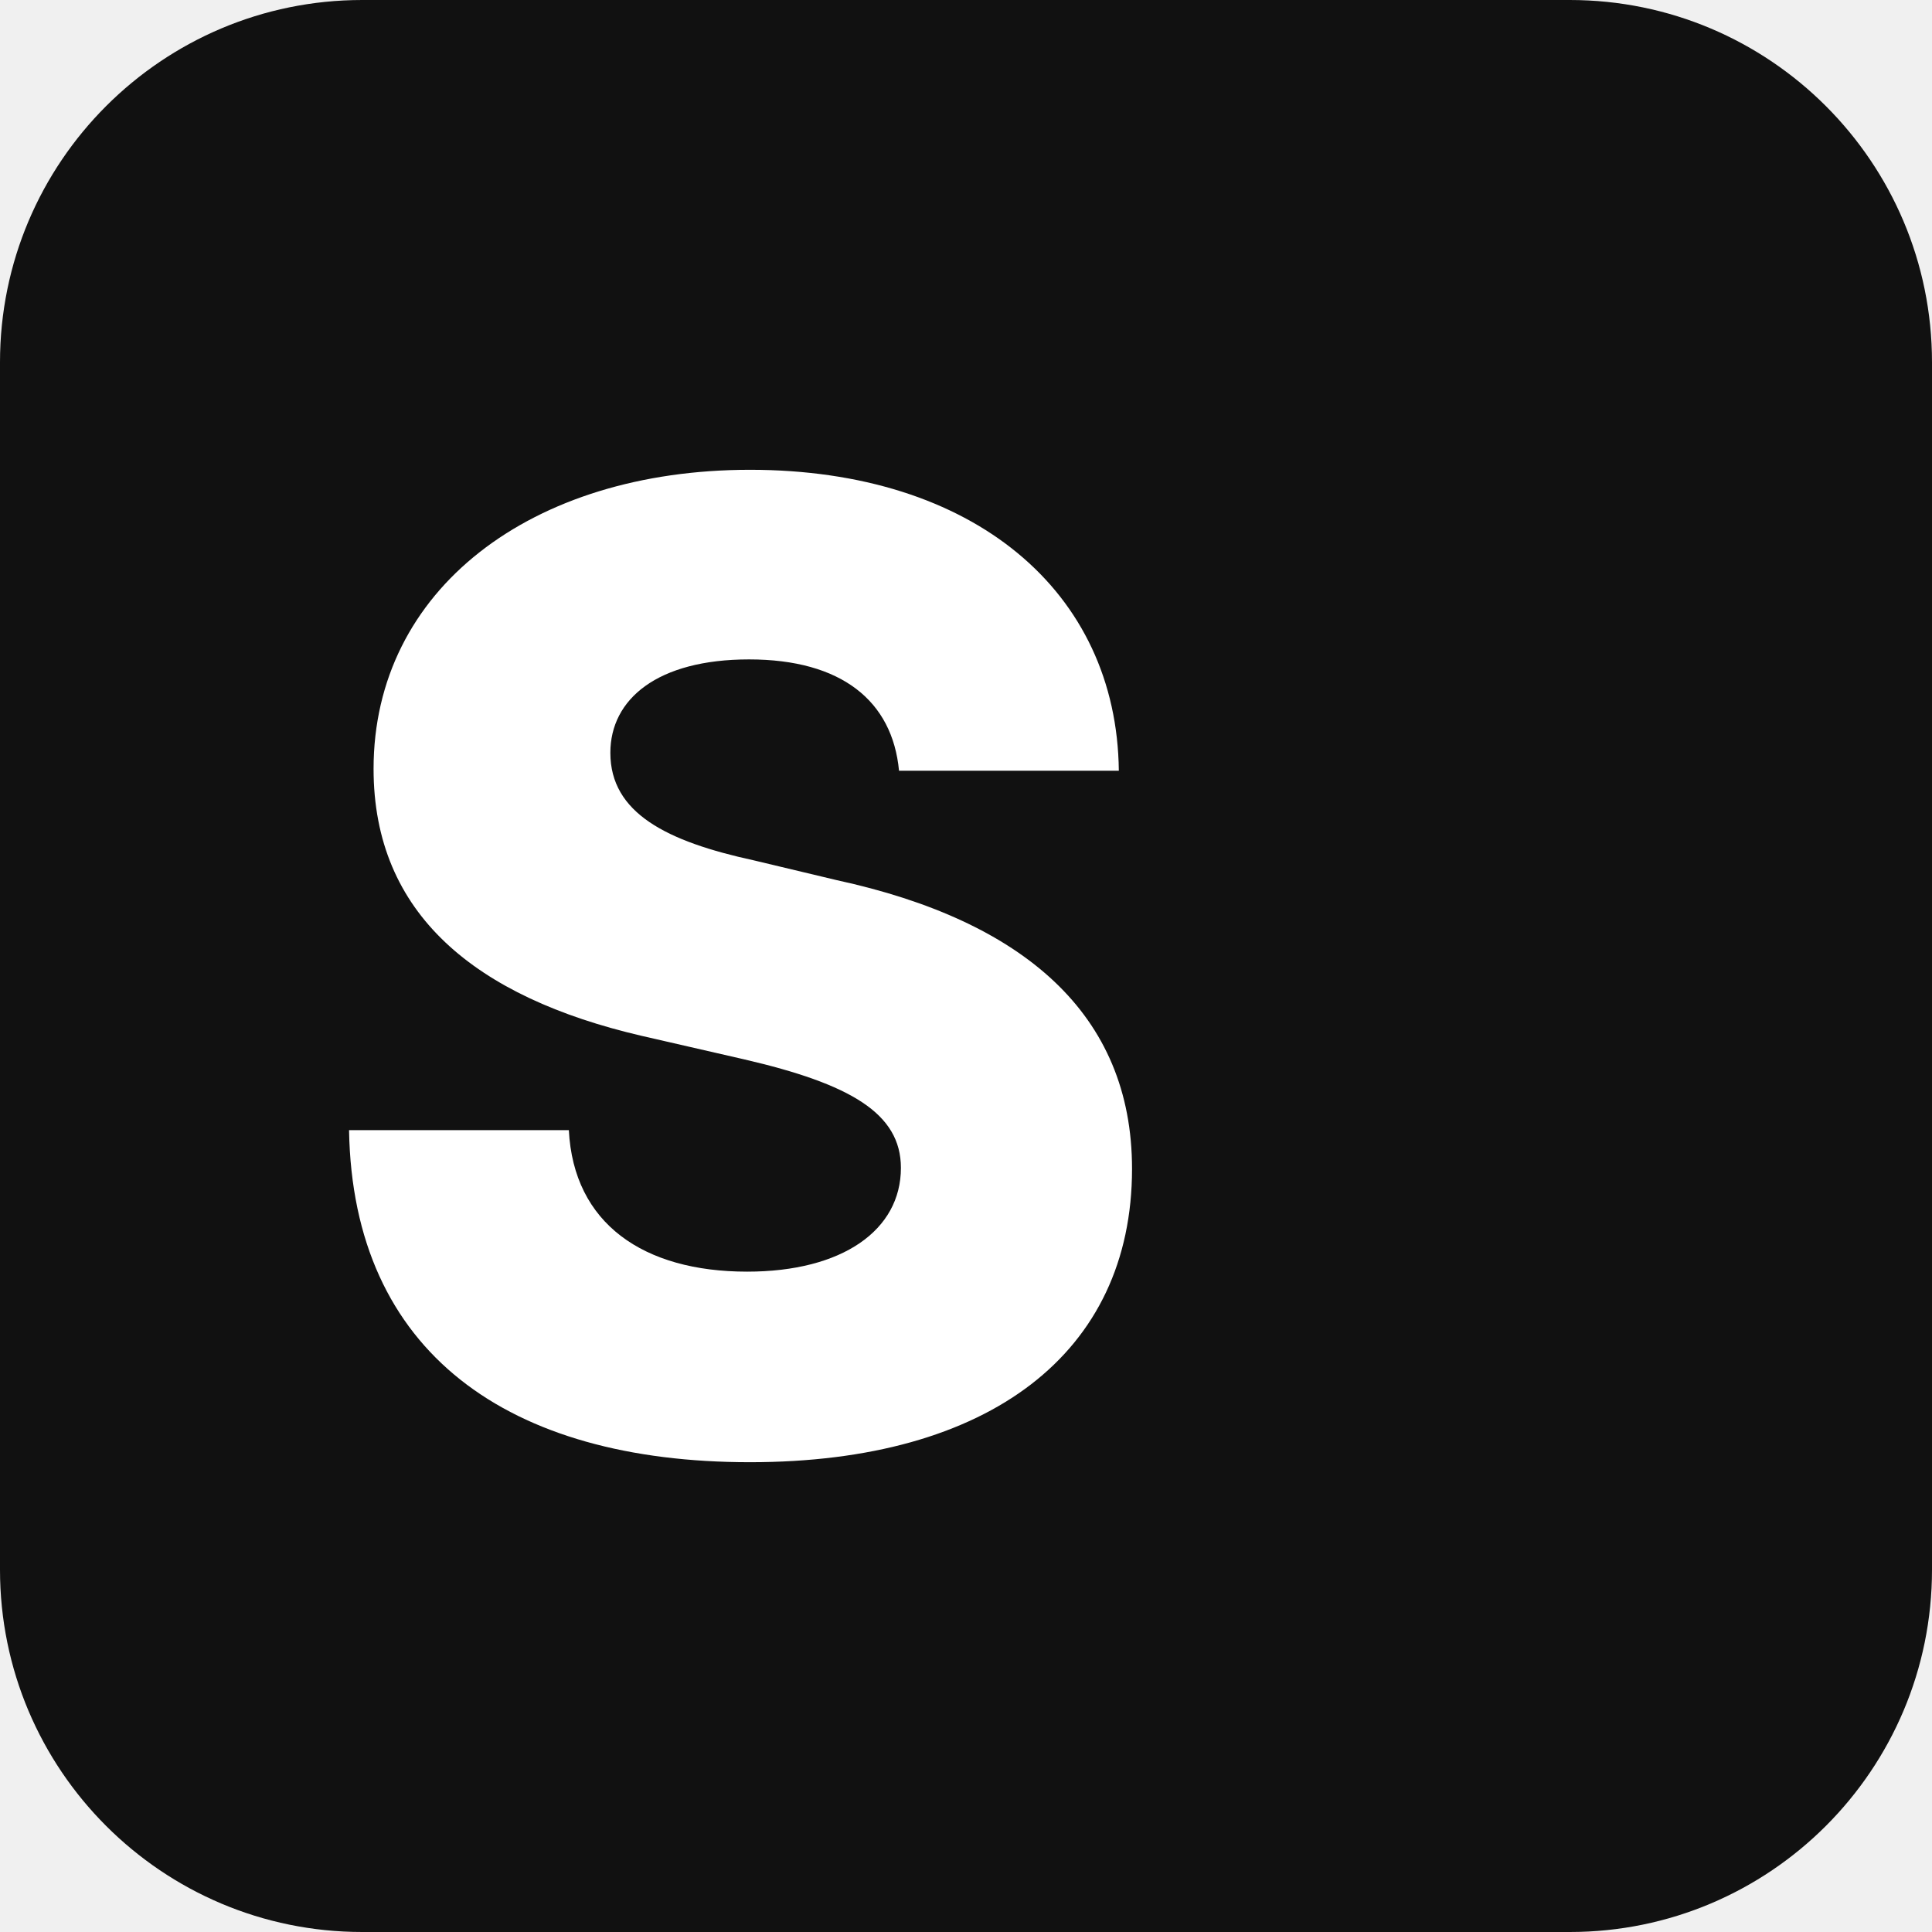
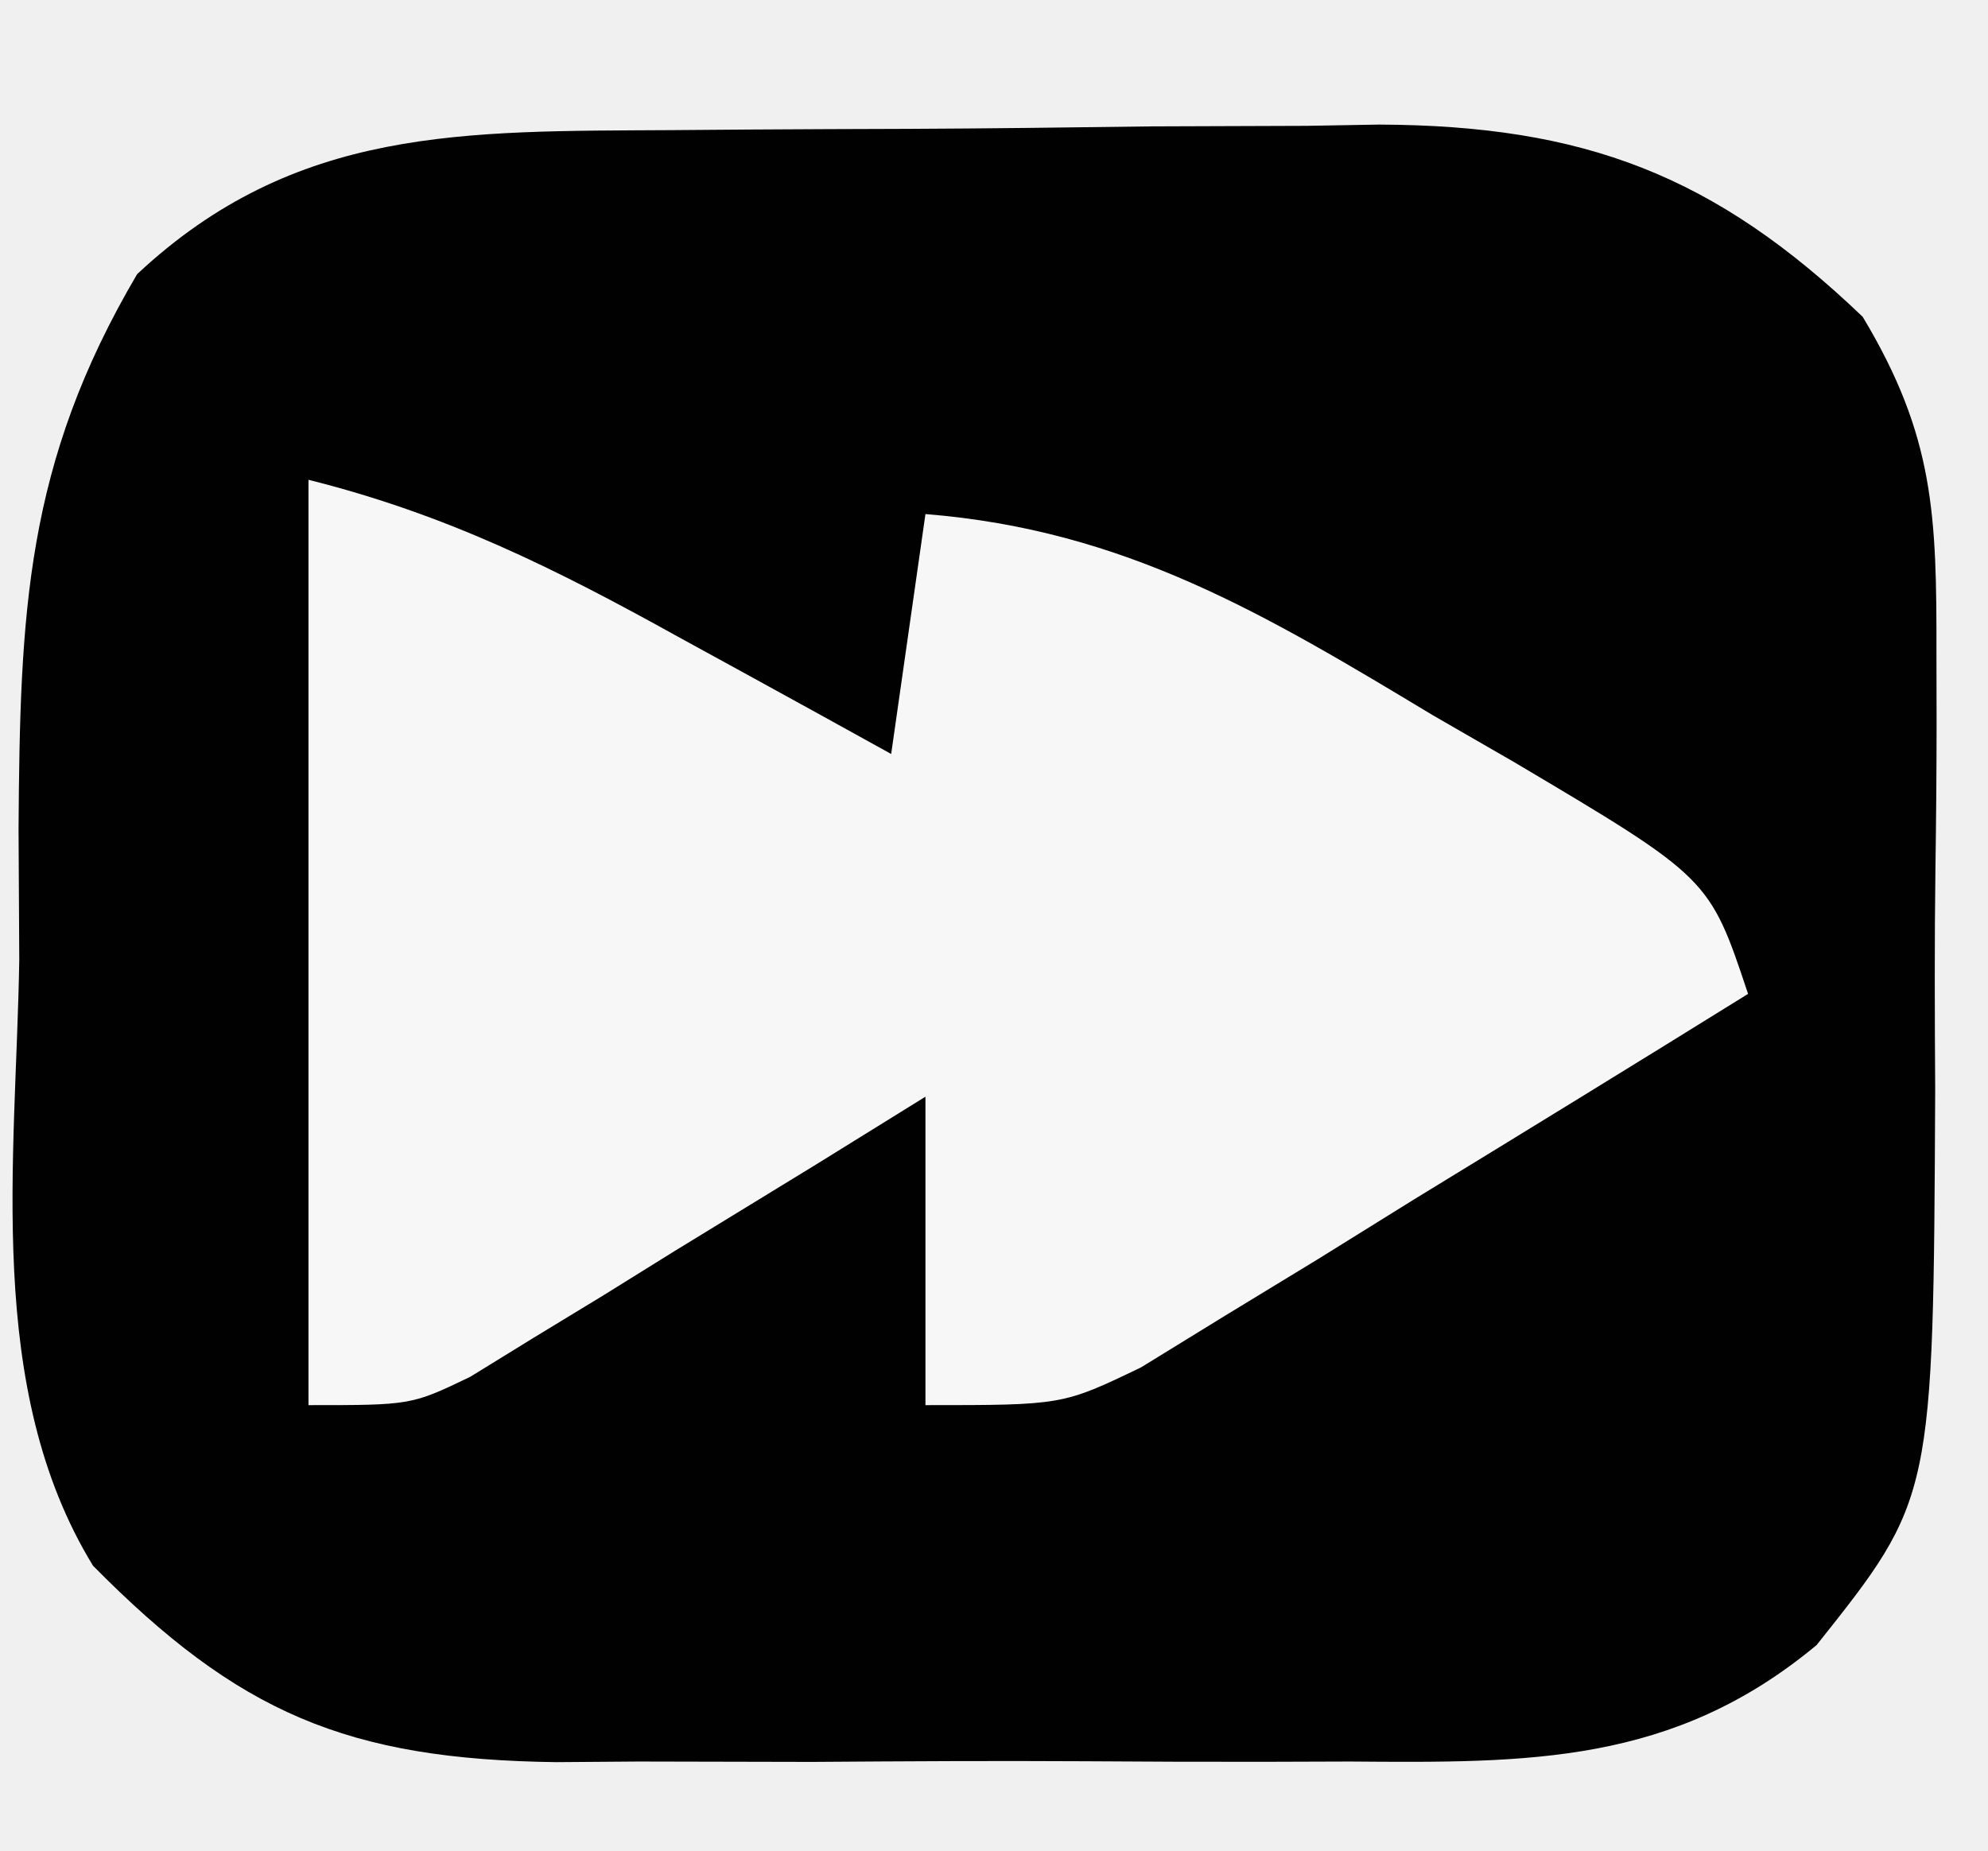
- <svg xmlns="http://www.w3.org/2000/svg" width="32" height="32" viewBox="0 0 32 32">
-   <rect width="32" height="32" rx="6" fill="#111111" />
-   <text x="5" y="24" font-family="Inter, sans-serif" font-weight="800" font-size="22" fill="#ffffff">S</text>
+ <svg xmlns="http://www.w3.org/2000/svg" version="1.1" viewBox="33 222 58 54">
+   <path d="M0 0 C0.735 -0.006 1.47 -0.011 2.227 -0.017 C3.778 -0.027 5.33 -0.033 6.881 -0.037 C9.243 -0.047 11.604 -0.078 13.965 -0.109 C15.477 -0.116 16.988 -0.121 18.5 -0.125 C19.2 -0.137 19.9 -0.15 20.622 -0.162 C26.61 -0.135 30.41 1.315 34.727 5.447 C36.825 8.94 36.885 11.237 36.879 15.297 C36.88 15.966 36.882 16.635 36.883 17.325 C36.882 18.733 36.87 20.142 36.849 21.55 C36.82 23.697 36.829 25.841 36.842 27.988 C36.788 39.924 36.788 39.924 33.383 44.203 C29.194 47.689 24.984 47.642 19.758 47.602 C18.521 47.606 18.521 47.606 17.259 47.61 C15.521 47.612 13.783 47.607 12.045 47.594 C9.391 47.578 6.739 47.594 4.086 47.613 C2.393 47.611 0.701 47.607 -0.992 47.602 C-2.177 47.611 -2.177 47.611 -3.385 47.62 C-9.493 47.542 -12.665 46.178 -16.902 41.891 C-20.076 36.71 -19.147 30.041 -19.055 24.203 C-19.062 22.945 -19.069 21.687 -19.076 20.391 C-19.033 14.09 -18.879 9.743 -15.617 4.203 C-10.992 -0.123 -6.071 0.037 0 0 Z " fill="#010101" transform="translate(52.61719,225.7969)" />
+   <path d="M0 0 C4.006 1.002 7.182 2.582 10.75 4.562 C11.653 5.057 11.653 5.057 12.574 5.561 C14.052 6.37 15.526 7.184 17 8 C17.33 5.69 17.66 3.38 18 1 C23.828 1.465 27.917 3.929 32.812 6.875 C33.588 7.322 34.363 7.77 35.162 8.23 C40.873 11.618 40.873 11.618 42 15 C38.759 17.014 35.506 19.009 32.25 21 C31.33 21.572 30.409 22.145 29.461 22.734 C28.571 23.276 27.682 23.817 26.766 24.375 C25.949 24.878 25.132 25.38 24.29 25.898 C22 27 22 27 18 27 C18 24.03 18 21.06 18 18 C16.952 18.65 15.904 19.299 14.824 19.969 C13.446 20.813 12.067 21.657 10.688 22.5 C9.997 22.929 9.307 23.359 8.596 23.801 C7.929 24.207 7.262 24.613 6.574 25.031 C5.962 25.408 5.349 25.785 4.718 26.174 C3 27 3 27 0 27 C0 18.09 0 9.18 0 0 Z " fill="#F7F7F7" transform="translate(42,236)" />
</svg>
